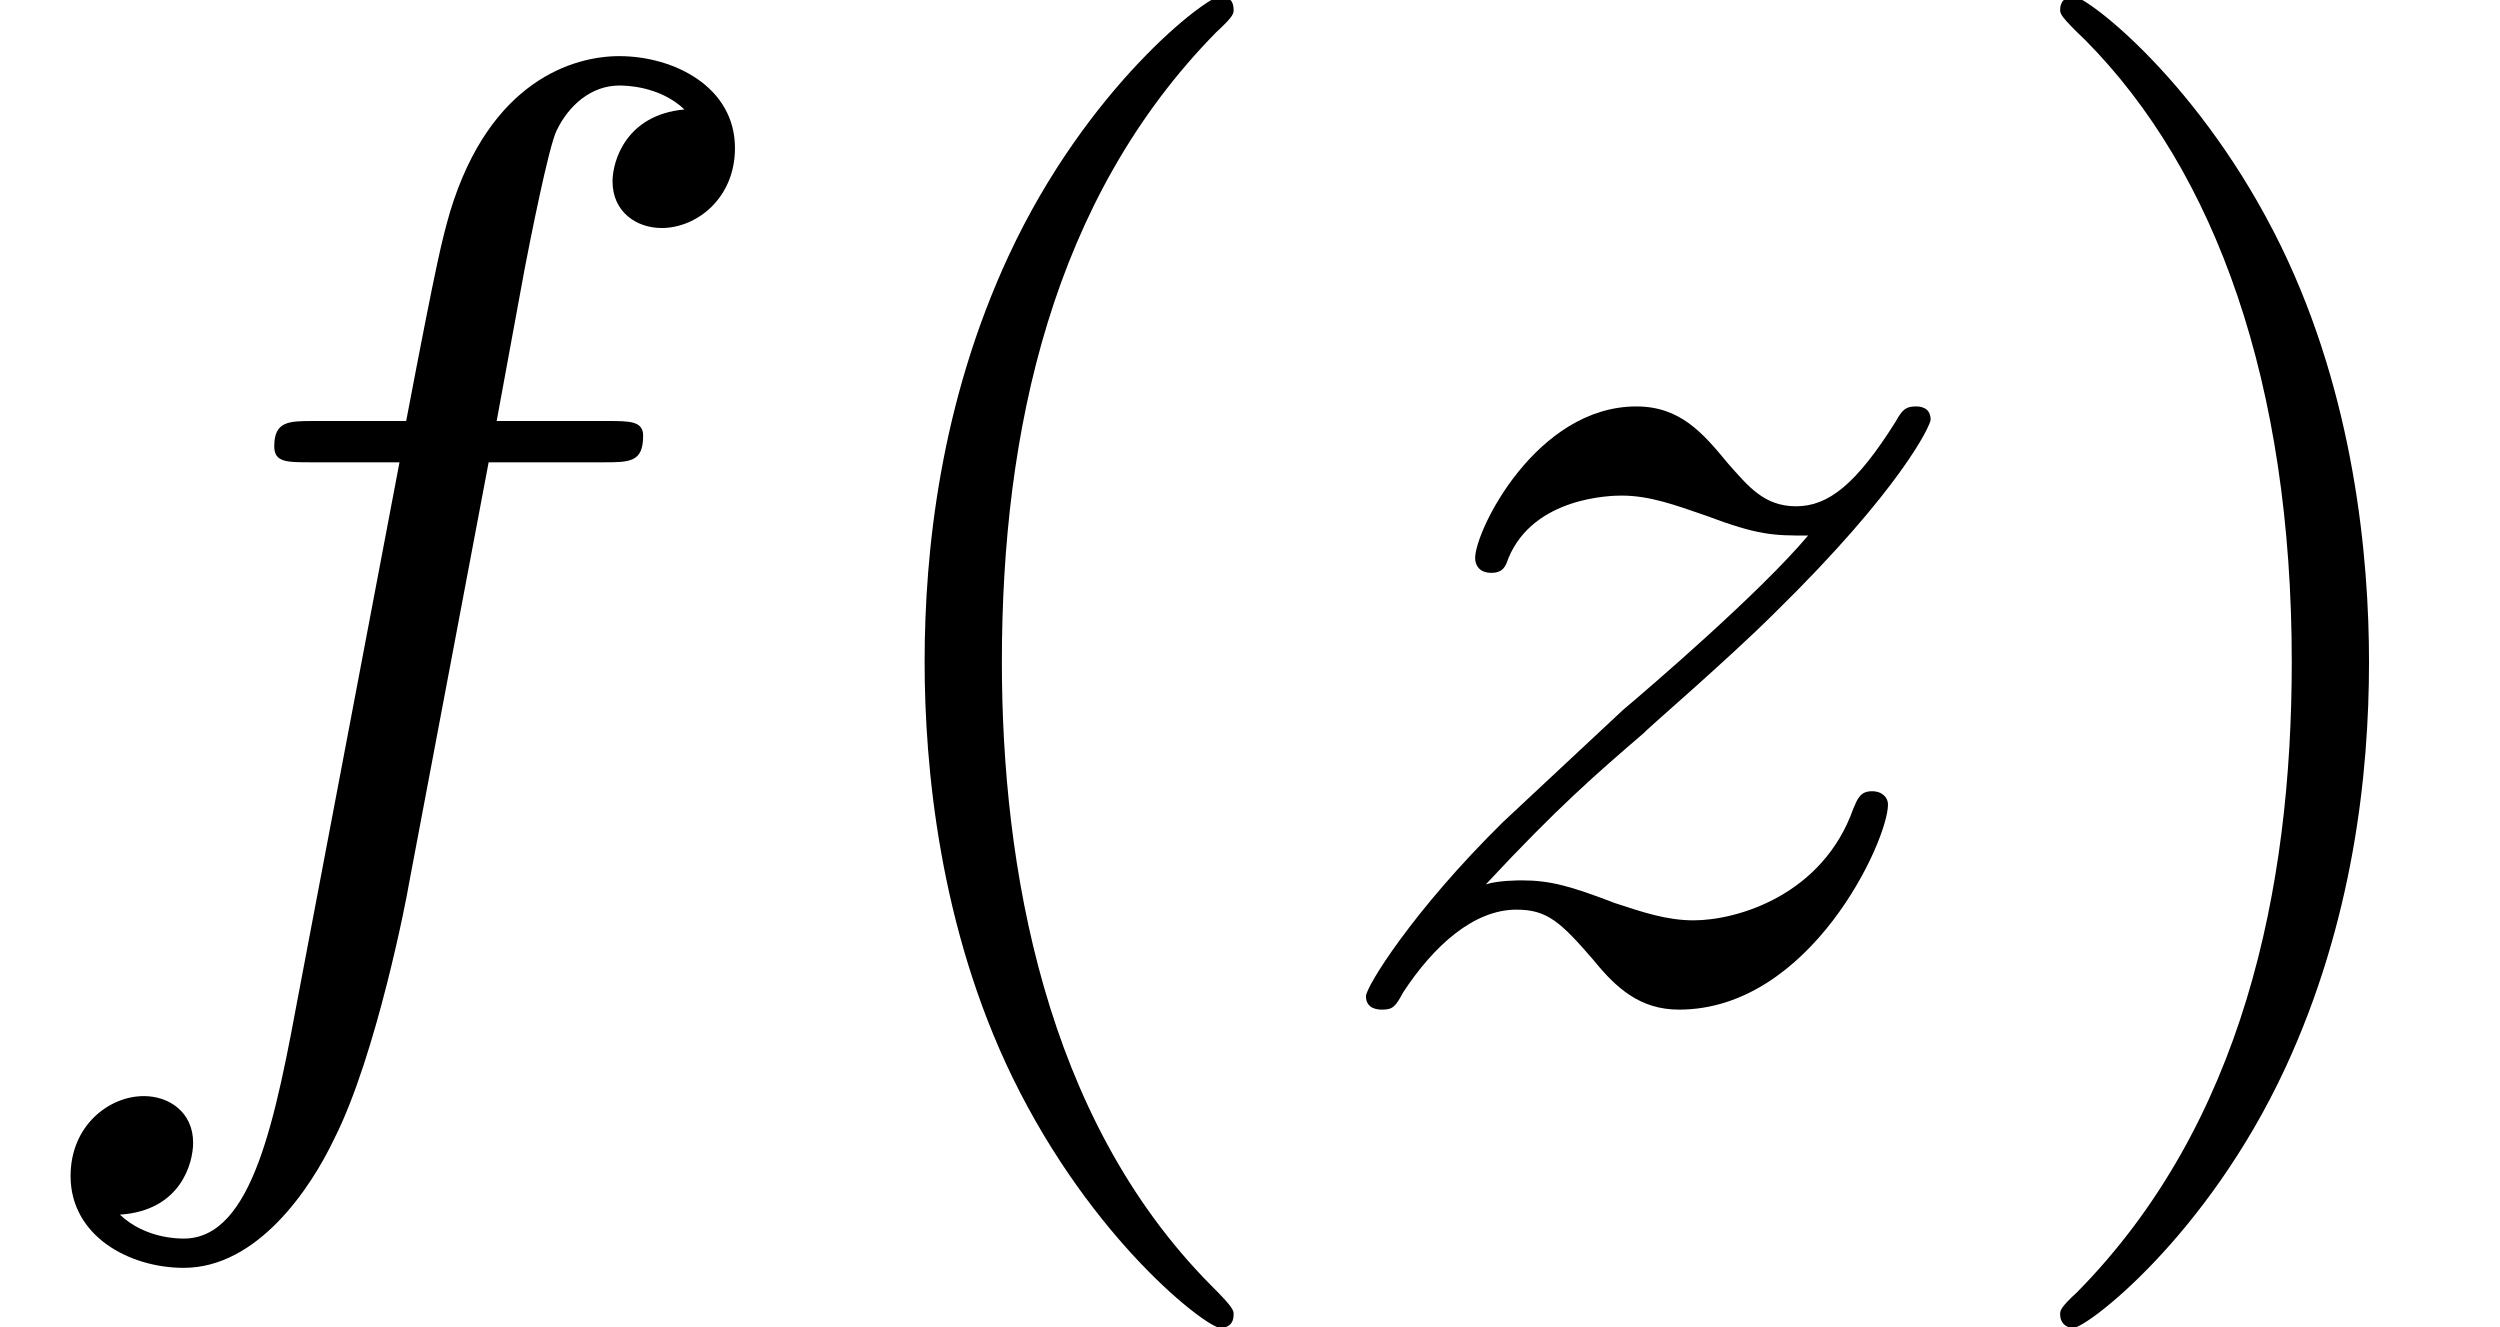
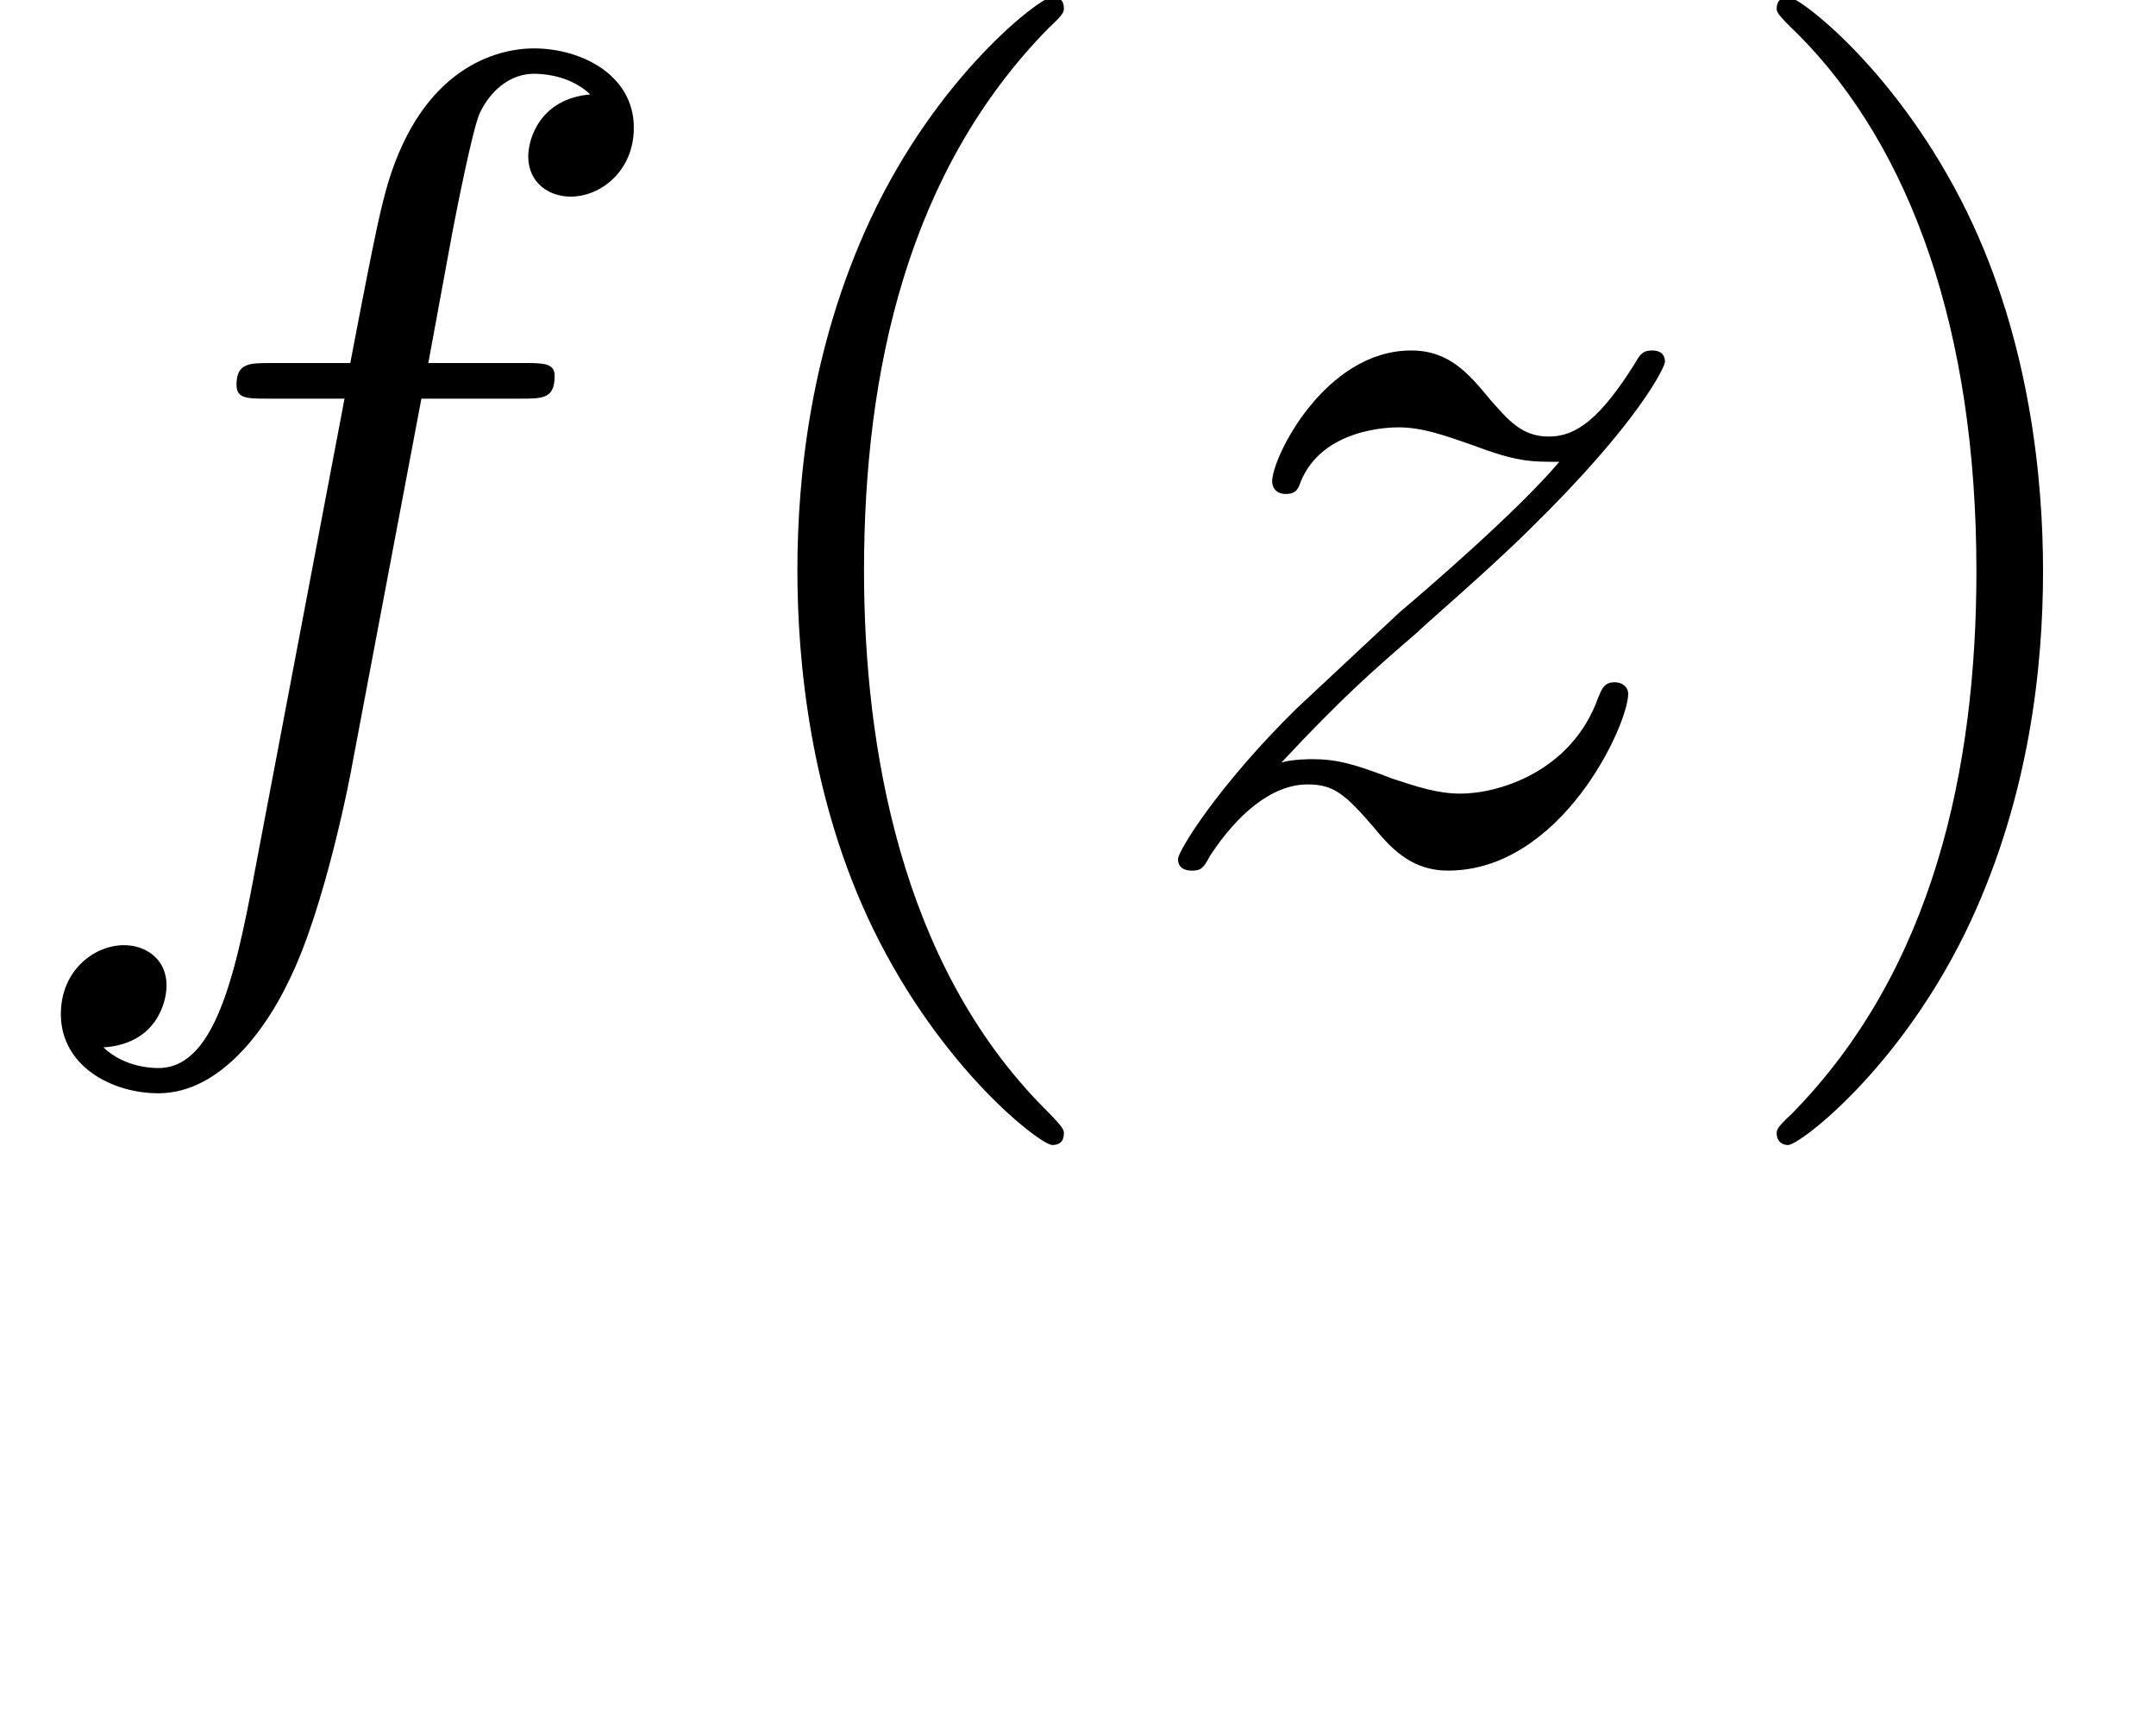
- <svg xmlns="http://www.w3.org/2000/svg" xmlns:xlink="http://www.w3.org/1999/xlink" height="9.925pt" version="1.1" viewBox="81.675 55.321 18.705 9.925" width="18.705pt">
+ <svg xmlns="http://www.w3.org/2000/svg" xmlns:xlink="http://www.w3.org/1999/xlink" height="14.888pt" version="1.1" viewBox="81.675 55.321 18.705 14.888" width="18.705pt">
  <defs>
    <path d="M3.656 -3.985H4.513C4.712 -3.985 4.812 -3.985 4.812 -4.184C4.812 -4.294 4.712 -4.294 4.543 -4.294H3.716L3.925 -5.43C3.965 -5.639 4.105 -6.346 4.164 -6.466C4.254 -6.655 4.423 -6.804 4.633 -6.804C4.672 -6.804 4.932 -6.804 5.121 -6.625C4.682 -6.585 4.583 -6.237 4.583 -6.087C4.583 -5.858 4.762 -5.738 4.951 -5.738C5.21 -5.738 5.499 -5.958 5.499 -6.336C5.499 -6.795 5.041 -7.024 4.633 -7.024C4.294 -7.024 3.666 -6.844 3.367 -5.858C3.308 -5.649 3.278 -5.549 3.039 -4.294H2.351C2.162 -4.294 2.052 -4.294 2.052 -4.105C2.052 -3.985 2.142 -3.985 2.331 -3.985H2.989L2.242 -0.05C2.062 0.917 1.893 1.823 1.375 1.823C1.335 1.823 1.086 1.823 0.897 1.644C1.355 1.614 1.445 1.255 1.445 1.106C1.445 0.877 1.265 0.757 1.076 0.757C0.817 0.757 0.528 0.976 0.528 1.355C0.528 1.803 0.966 2.042 1.375 2.042C1.923 2.042 2.321 1.455 2.501 1.076C2.819 0.448 3.049 -0.757 3.059 -0.827L3.656 -3.985Z" id="g0-102" />
    <path d="M1.325 -0.827C1.863 -1.405 2.152 -1.654 2.511 -1.963C2.511 -1.973 3.128 -2.501 3.487 -2.859C4.433 -3.786 4.653 -4.264 4.653 -4.304C4.653 -4.403 4.563 -4.403 4.543 -4.403C4.473 -4.403 4.443 -4.384 4.394 -4.294C4.095 -3.816 3.885 -3.656 3.646 -3.656S3.288 -3.806 3.138 -3.975C2.949 -4.204 2.78 -4.403 2.451 -4.403C1.704 -4.403 1.245 -3.477 1.245 -3.268C1.245 -3.218 1.275 -3.158 1.365 -3.158S1.474 -3.208 1.494 -3.268C1.684 -3.726 2.262 -3.736 2.341 -3.736C2.55 -3.736 2.74 -3.666 2.969 -3.587C3.367 -3.437 3.477 -3.437 3.736 -3.437C3.377 -3.009 2.54 -2.291 2.351 -2.132L1.455 -1.295C0.777 -0.628 0.428 -0.06 0.428 0.01C0.428 0.11 0.528 0.11 0.548 0.11C0.628 0.11 0.648 0.09 0.707 -0.02C0.936 -0.369 1.235 -0.638 1.554 -0.638C1.783 -0.638 1.883 -0.548 2.132 -0.259C2.301 -0.05 2.481 0.11 2.77 0.11C3.756 0.11 4.334 -1.156 4.334 -1.425C4.334 -1.474 4.294 -1.524 4.214 -1.524C4.125 -1.524 4.105 -1.465 4.075 -1.395C3.846 -0.747 3.208 -0.558 2.879 -0.558C2.68 -0.558 2.501 -0.618 2.291 -0.687C1.953 -0.817 1.803 -0.857 1.594 -0.857C1.574 -0.857 1.415 -0.857 1.325 -0.827Z" id="g0-122" />
    <path d="M3.298 2.391C3.298 2.361 3.298 2.341 3.128 2.172C1.883 0.917 1.564 -0.966 1.564 -2.491C1.564 -4.224 1.943 -5.958 3.168 -7.203C3.298 -7.323 3.298 -7.342 3.298 -7.372C3.298 -7.442 3.258 -7.472 3.198 -7.472C3.098 -7.472 2.202 -6.795 1.614 -5.529C1.106 -4.433 0.986 -3.328 0.986 -2.491C0.986 -1.714 1.096 -0.508 1.644 0.618C2.242 1.843 3.098 2.491 3.198 2.491C3.258 2.491 3.298 2.461 3.298 2.391Z" id="g1-40" />
    <path d="M2.879 -2.491C2.879 -3.268 2.77 -4.473 2.222 -5.599C1.624 -6.824 0.767 -7.472 0.667 -7.472C0.608 -7.472 0.568 -7.432 0.568 -7.372C0.568 -7.342 0.568 -7.323 0.757 -7.143C1.734 -6.157 2.301 -4.573 2.301 -2.491C2.301 -0.787 1.933 0.966 0.697 2.222C0.568 2.341 0.568 2.361 0.568 2.391C0.568 2.451 0.608 2.491 0.667 2.491C0.767 2.491 1.664 1.813 2.252 0.548C2.76 -0.548 2.879 -1.654 2.879 -2.491Z" id="g1-41" />
    <path d="M3.318 -0.757C3.357 -0.359 3.626 0.06 4.095 0.06C4.304 0.06 4.912 -0.08 4.912 -0.887V-1.445H4.663V-0.887C4.663 -0.309 4.413 -0.249 4.304 -0.249C3.975 -0.249 3.935 -0.697 3.935 -0.747V-2.74C3.935 -3.158 3.935 -3.547 3.577 -3.915C3.188 -4.304 2.69 -4.463 2.212 -4.463C1.395 -4.463 0.707 -3.995 0.707 -3.337C0.707 -3.039 0.907 -2.869 1.166 -2.869C1.445 -2.869 1.624 -3.068 1.624 -3.328C1.624 -3.447 1.574 -3.776 1.116 -3.786C1.385 -4.135 1.873 -4.244 2.192 -4.244C2.68 -4.244 3.248 -3.856 3.248 -2.969V-2.6C2.74 -2.57 2.042 -2.54 1.415 -2.242C0.667 -1.903 0.418 -1.385 0.418 -0.946C0.418 -0.139 1.385 0.11 2.012 0.11C2.67 0.11 3.128 -0.289 3.318 -0.757ZM3.248 -2.391V-1.395C3.248 -0.448 2.531 -0.11 2.082 -0.11C1.594 -0.11 1.186 -0.458 1.186 -0.956C1.186 -1.504 1.604 -2.331 3.248 -2.391Z" id="g1-97" />
  </defs>
  <g id="page1">
-     <use x="76.712" y="62.765" xlink:href="#g1-97" />
    <use x="81.675" y="62.765" xlink:href="#g0-102" />
    <use x="87.607" y="62.765" xlink:href="#g1-40" />
    <use x="91.467" y="62.765" xlink:href="#g0-122" />
    <use x="96.521" y="62.765" xlink:href="#g1-41" />
  </g>
</svg>
